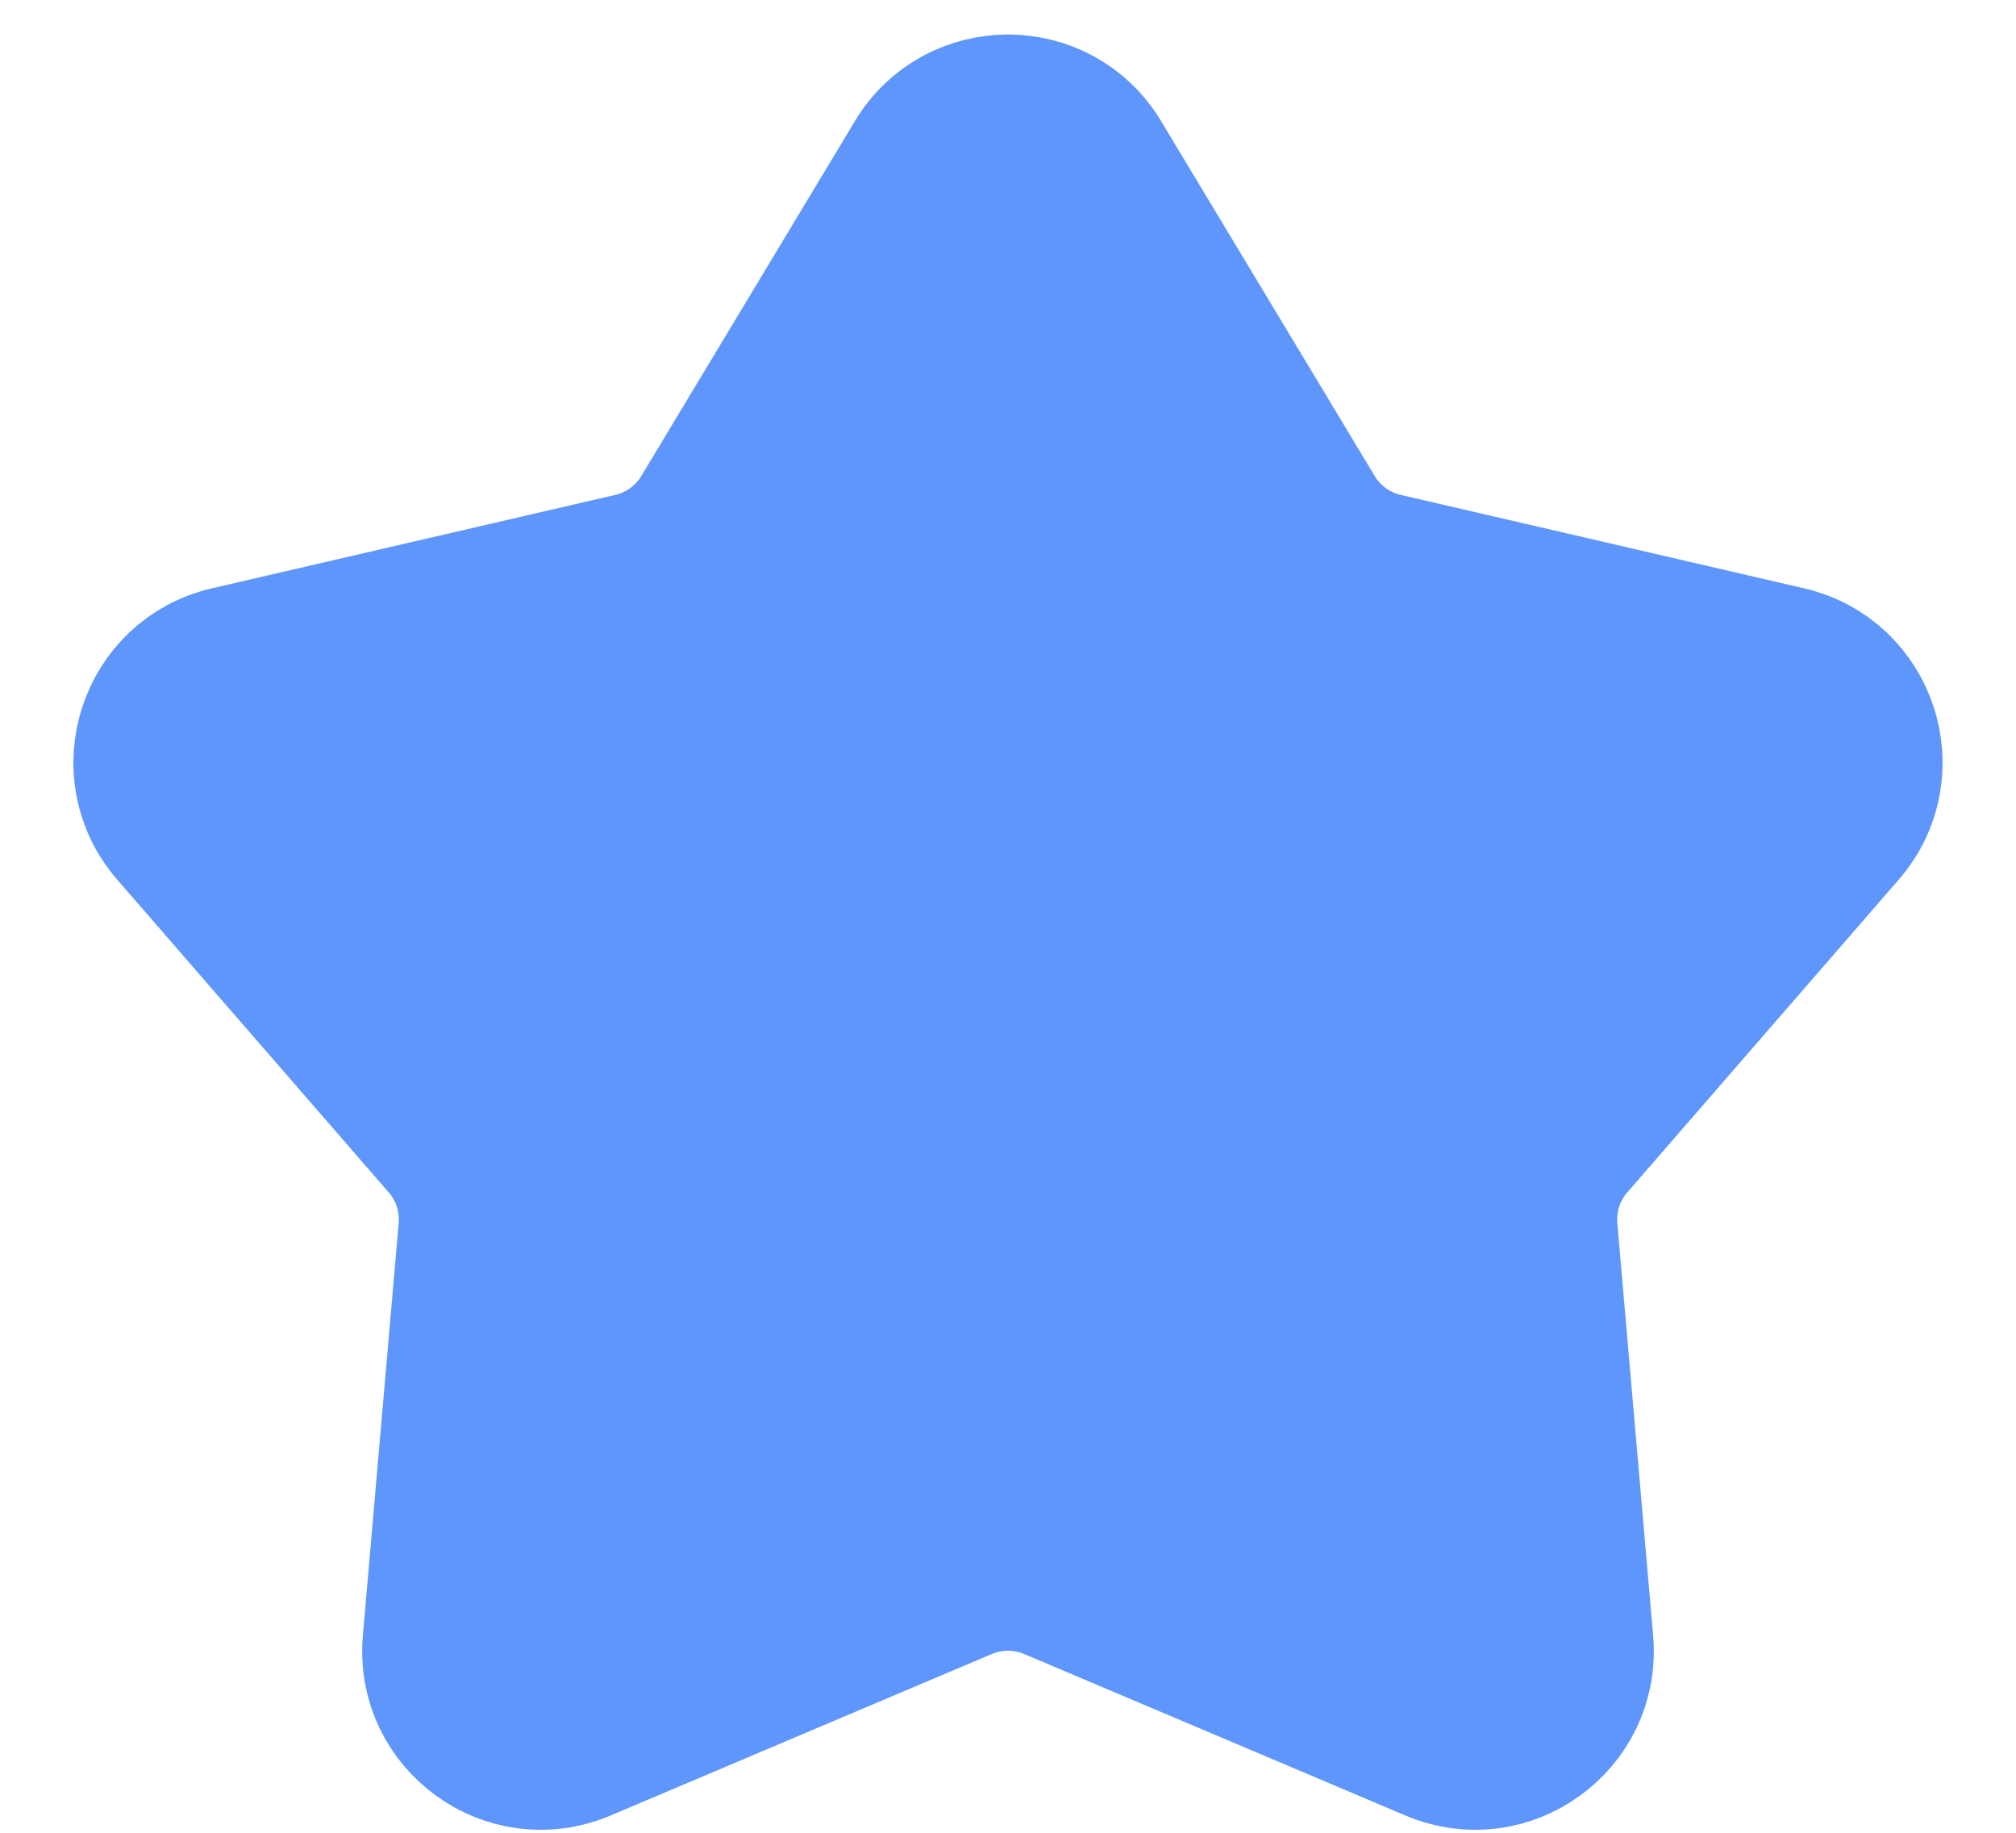
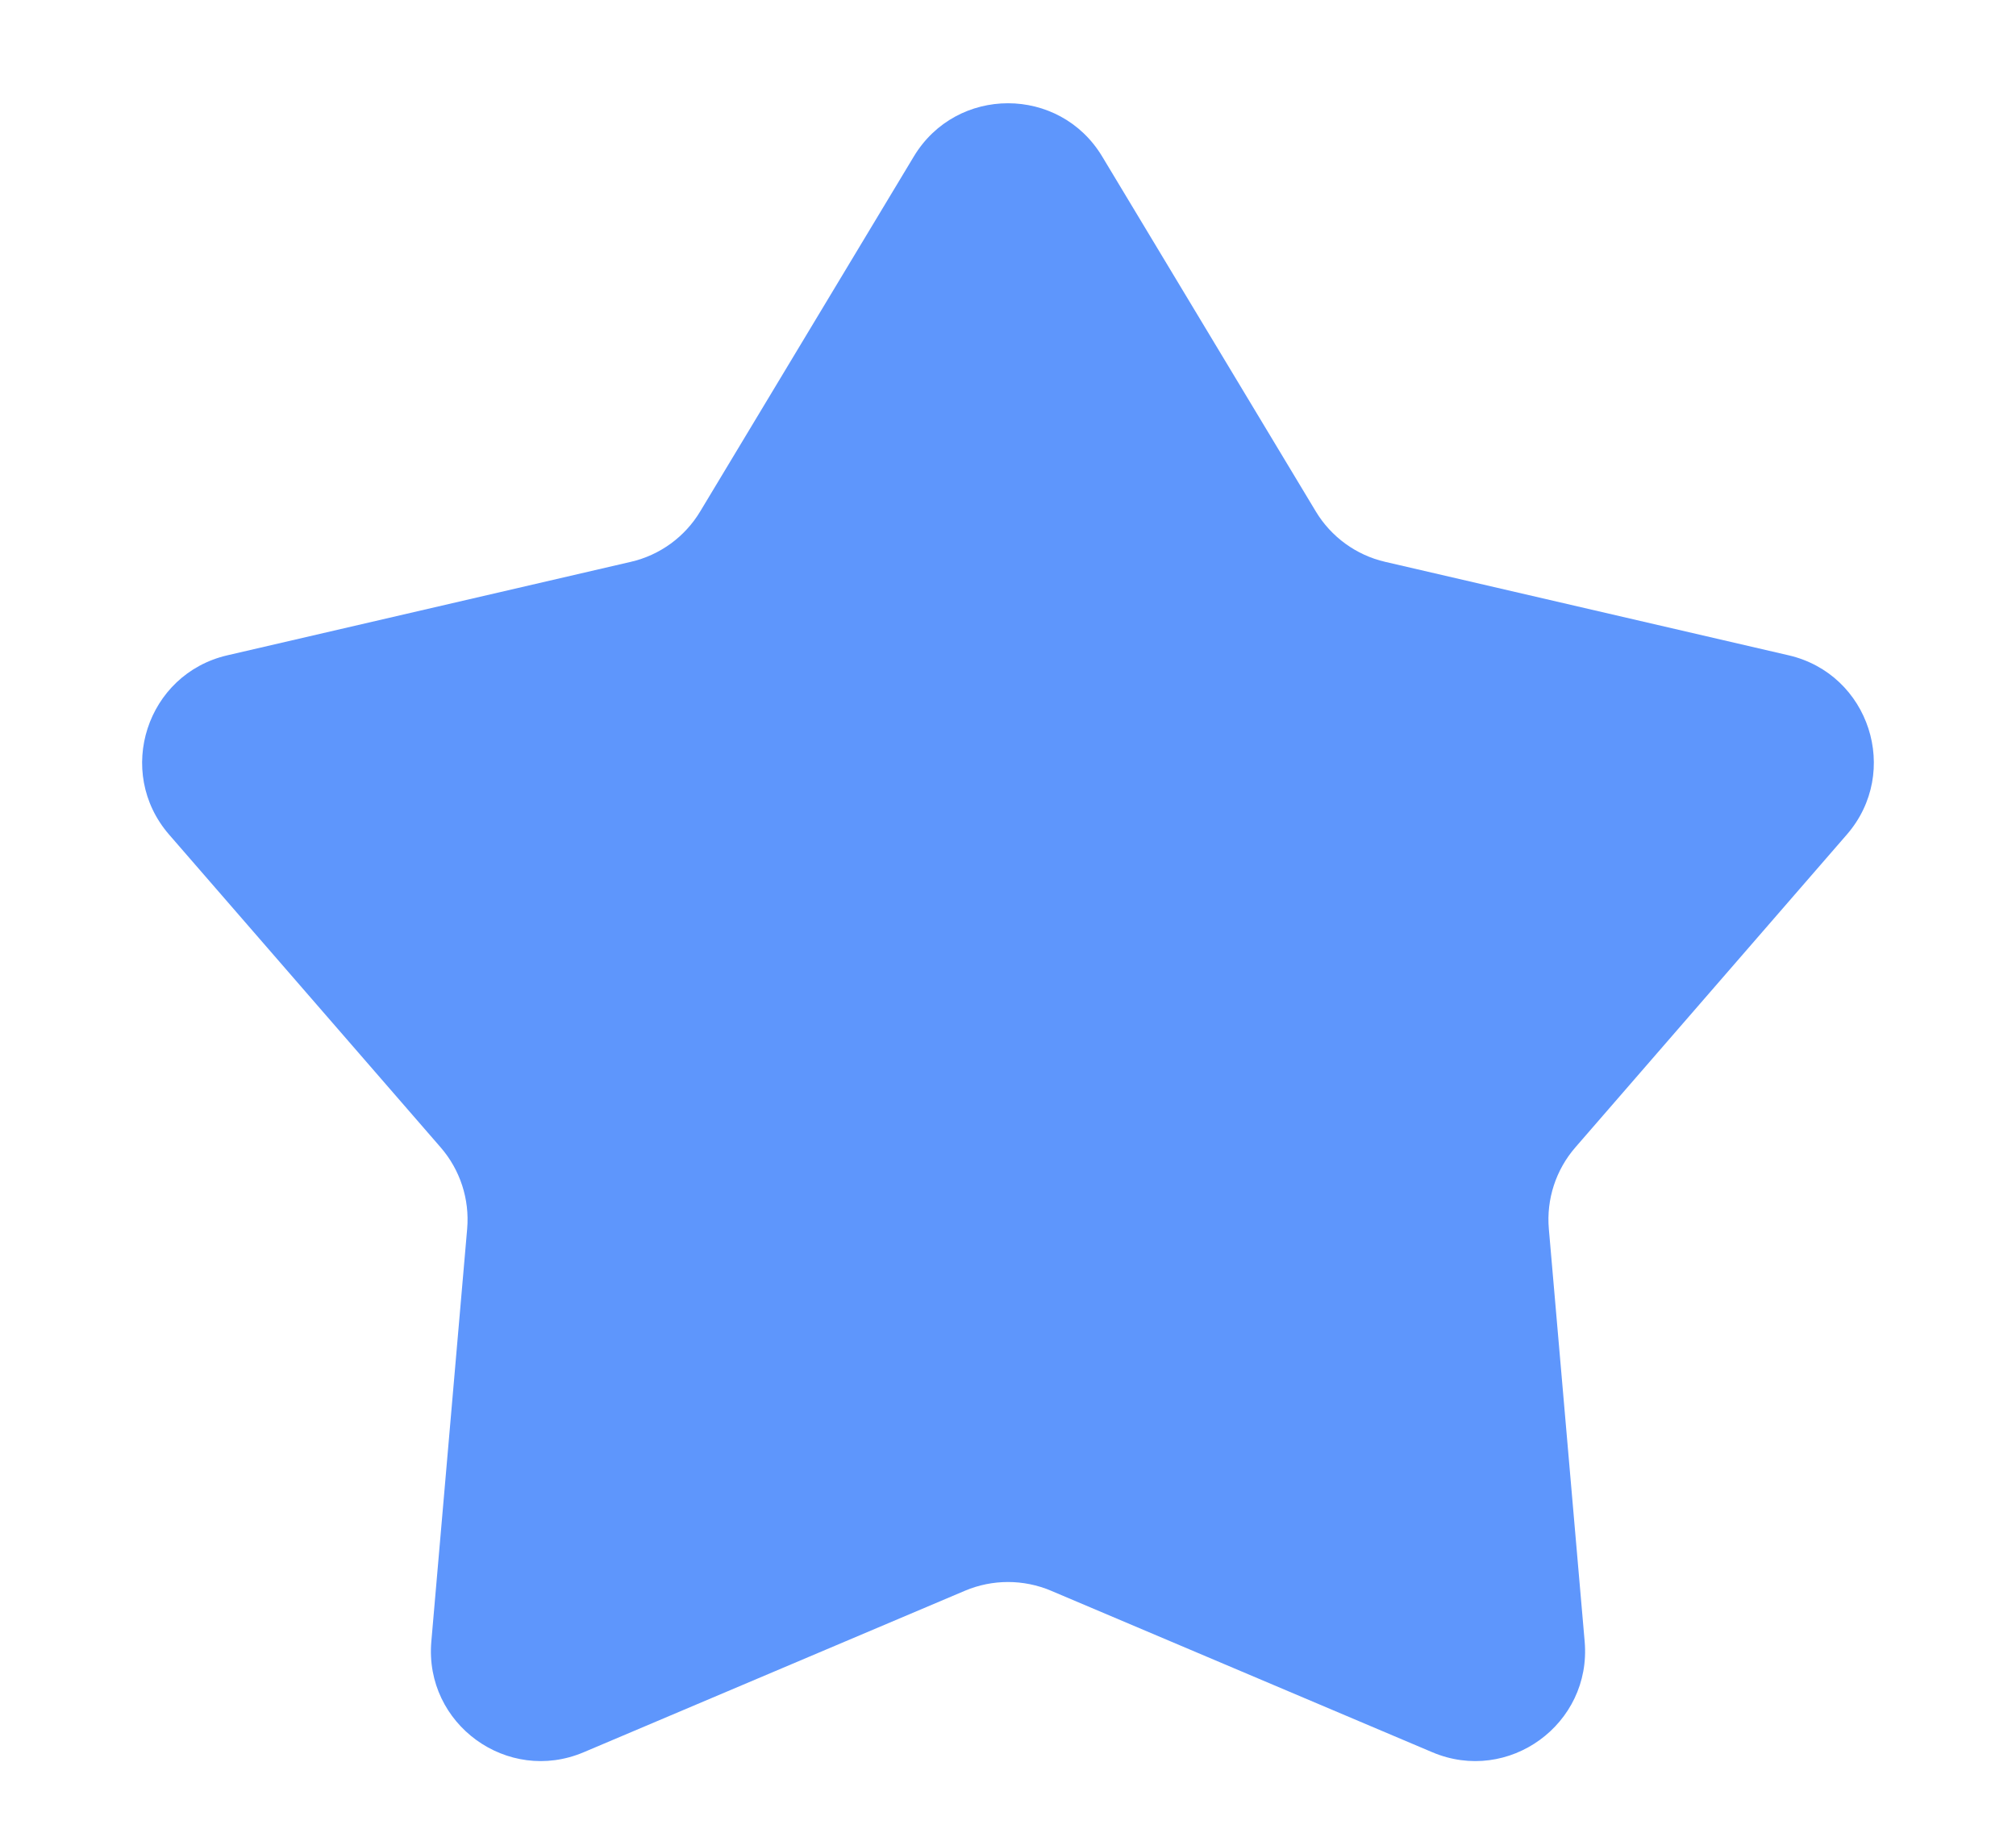
<svg xmlns="http://www.w3.org/2000/svg" width="22" height="20" viewBox="0 0 22 20" fill="none">
-   <path d="M9.972 1.708C10.438 0.933 11.562 0.933 12.028 1.708L14.359 5.581C14.526 5.859 14.8 6.058 15.116 6.131L19.519 7.151C20.4 7.355 20.747 8.424 20.154 9.107L17.192 12.52C16.979 12.765 16.874 13.086 16.902 13.41L17.293 17.913C17.371 18.814 16.462 19.474 15.63 19.121L11.468 17.358C11.169 17.232 10.831 17.232 10.532 17.358L6.37 19.121C5.538 19.474 4.629 18.814 4.707 17.913L5.098 13.41C5.126 13.086 5.021 12.765 4.808 12.52L1.845 9.107C1.253 8.424 1.6 7.355 2.481 7.151L6.884 6.131C7.201 6.058 7.474 5.859 7.641 5.581L9.972 1.708Z" fill="#5E96FC" stroke="#5E96FC" stroke-width="1.5" />
+   <path d="M9.972 1.708C10.438 0.933 11.562 0.933 12.028 1.708L14.359 5.581C14.526 5.859 14.8 6.058 15.116 6.131L19.519 7.151C20.4 7.355 20.747 8.424 20.154 9.107L17.192 12.52C16.979 12.765 16.874 13.086 16.902 13.41L17.293 17.913C17.371 18.814 16.462 19.474 15.63 19.121L11.468 17.358C11.169 17.232 10.831 17.232 10.532 17.358L6.37 19.121C5.538 19.474 4.629 18.814 4.707 17.913L5.098 13.41C5.126 13.086 5.021 12.765 4.808 12.52L1.845 9.107C1.253 8.424 1.6 7.355 2.481 7.151L6.884 6.131C7.201 6.058 7.474 5.859 7.641 5.581L9.972 1.708Z" fill="#5E96FC" />
</svg>
